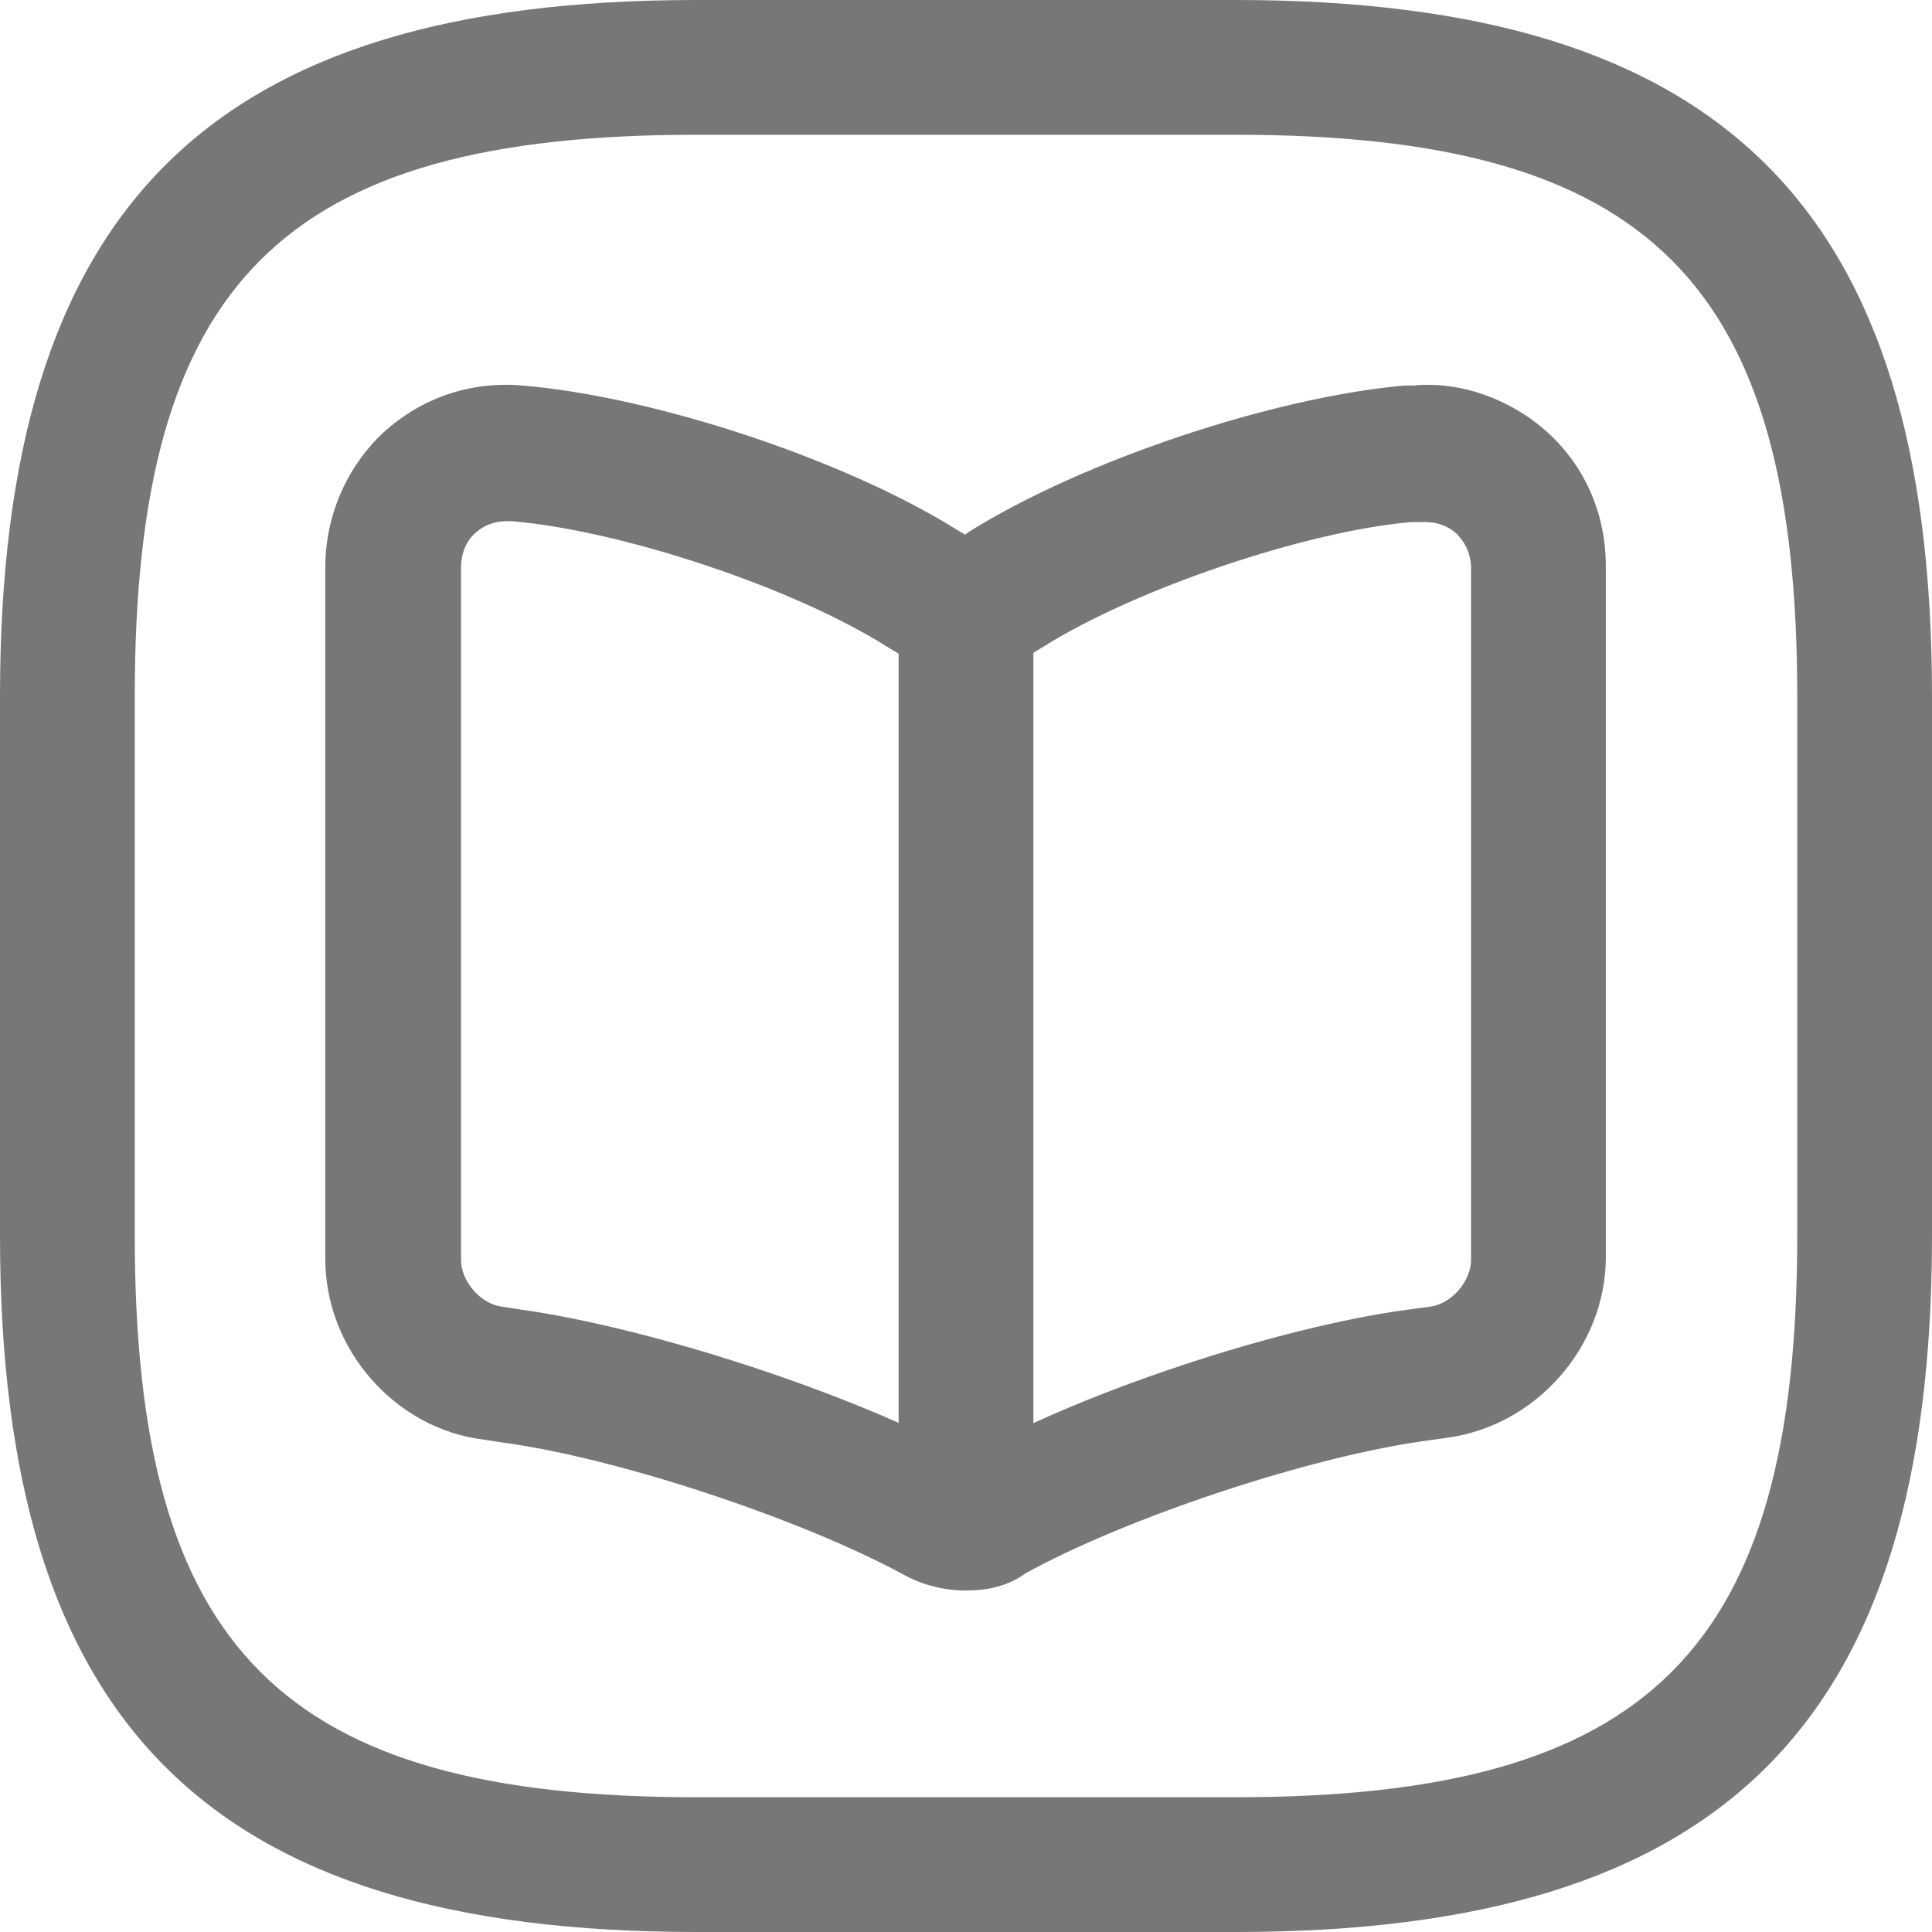
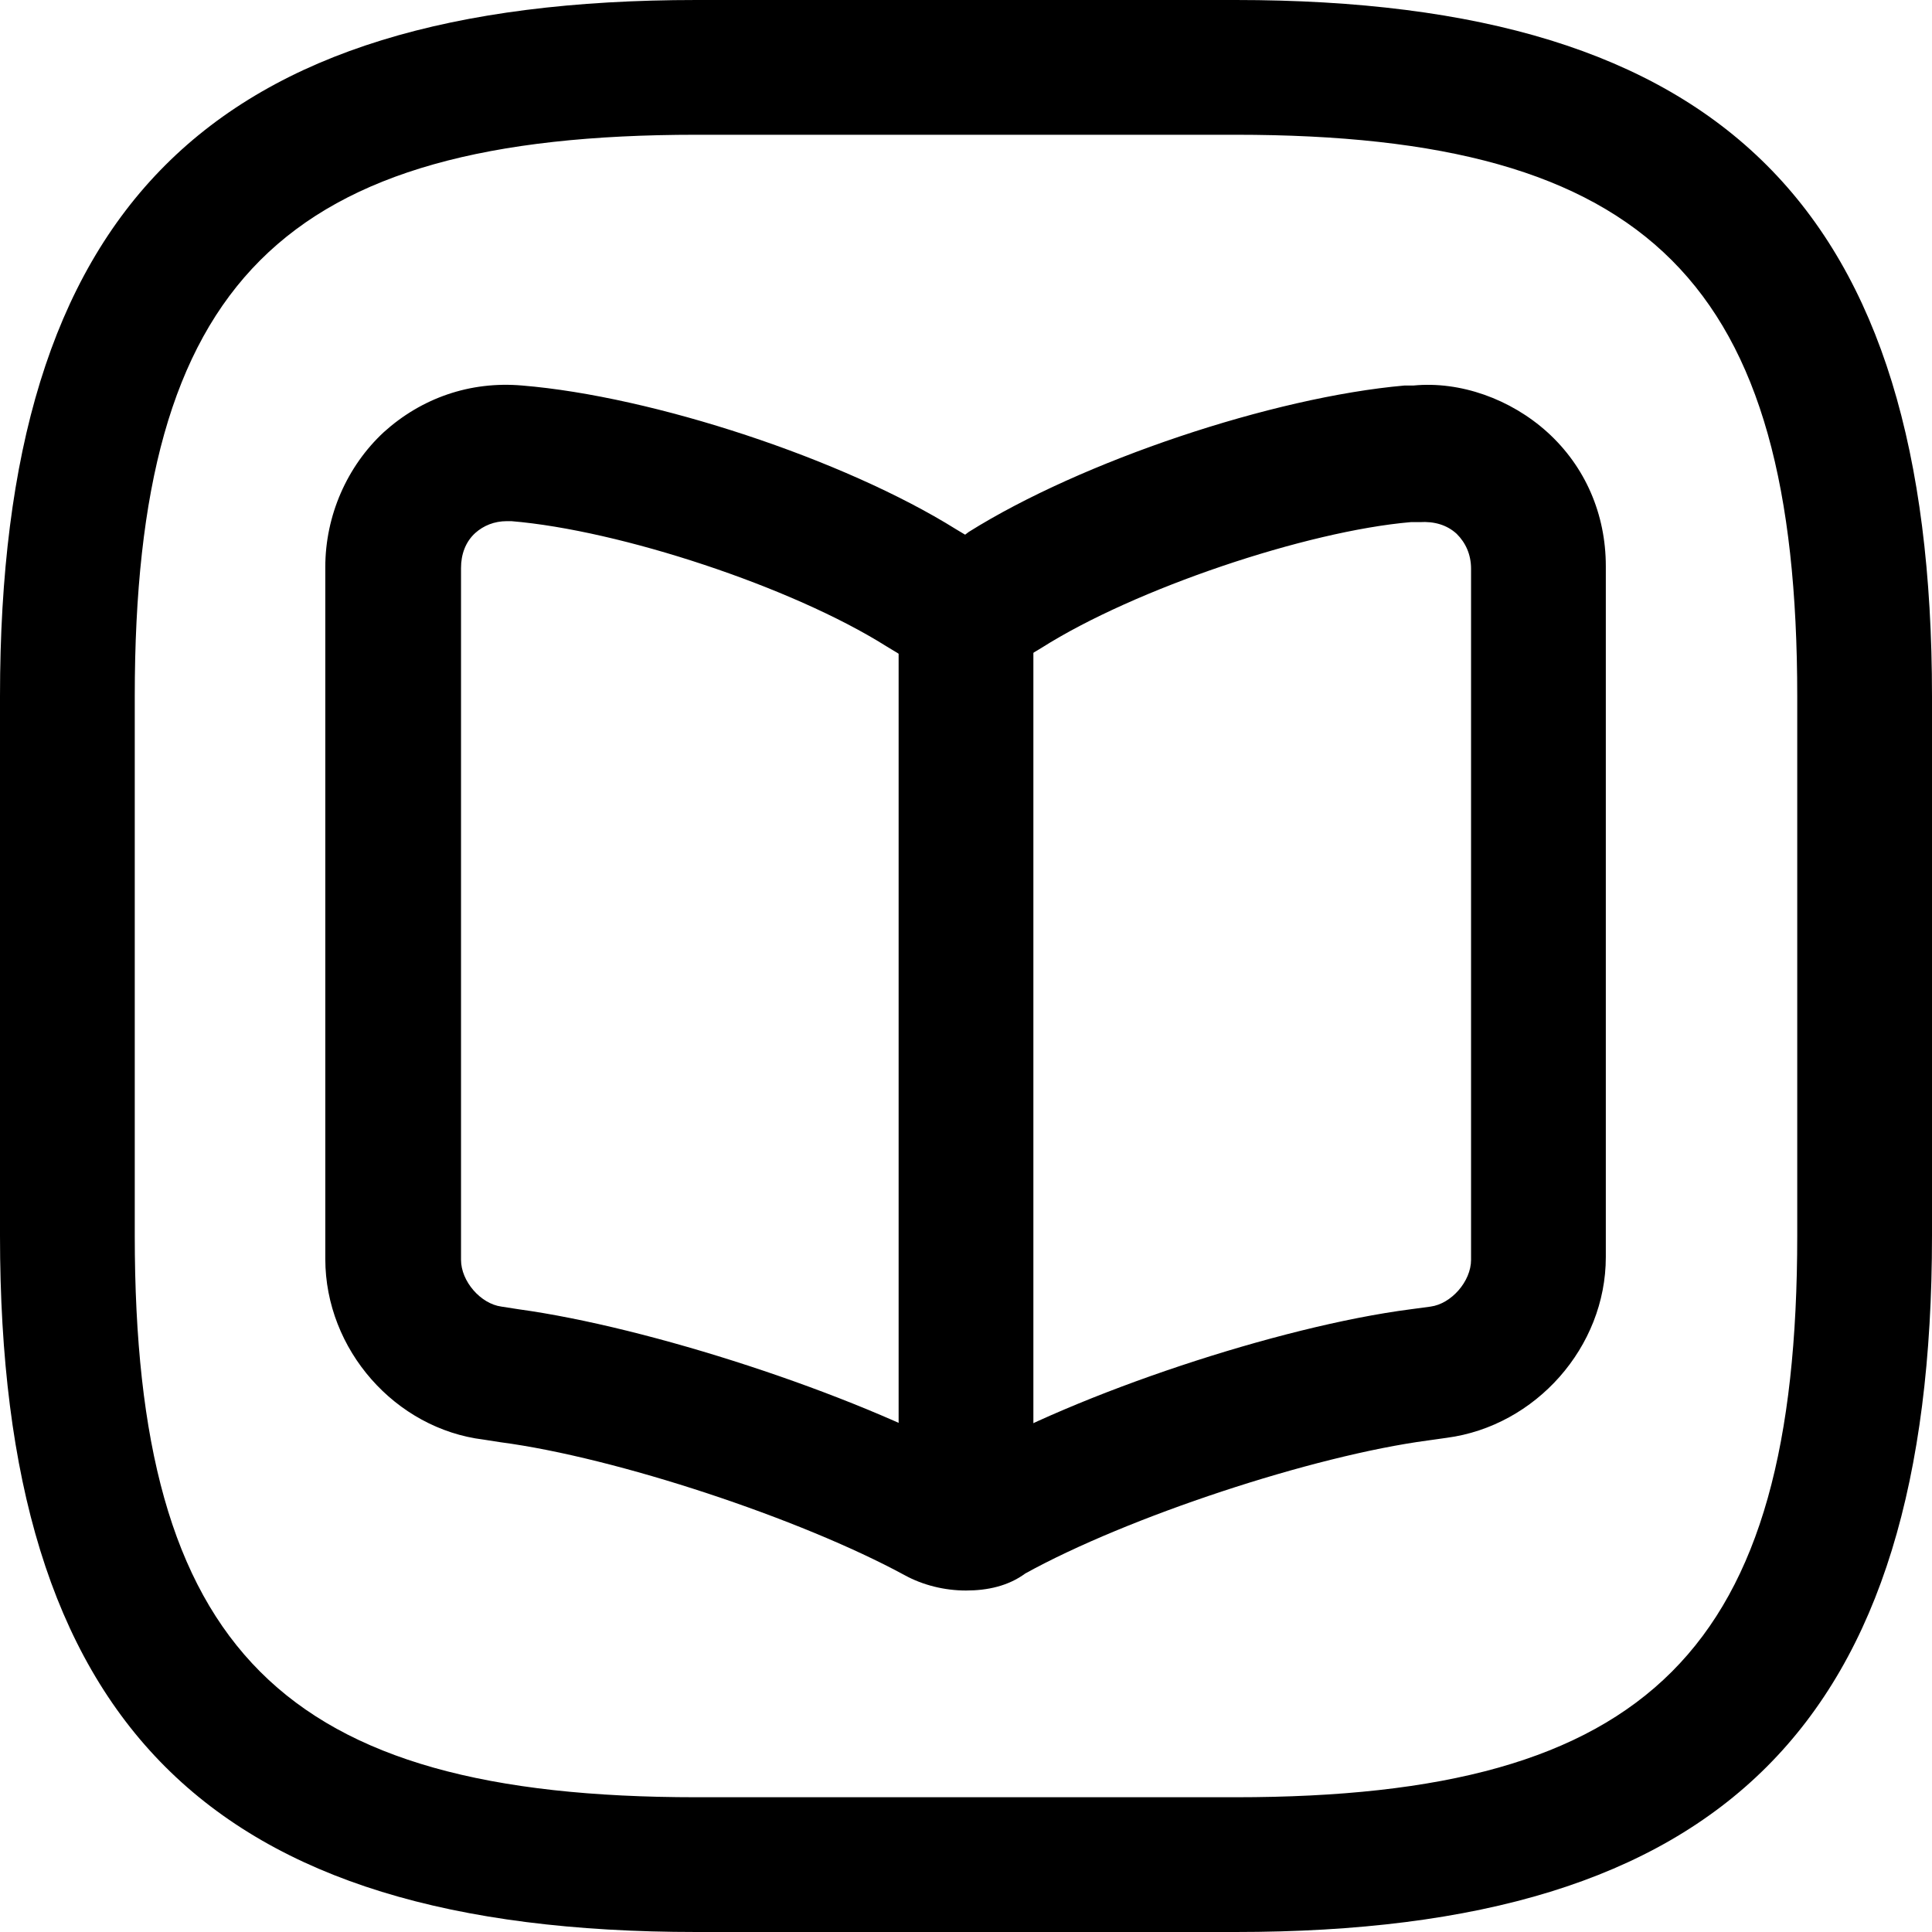
<svg xmlns="http://www.w3.org/2000/svg" width="24" height="24" viewBox="0 0 24 24" fill="none">
-   <path d="M15.349 24H8.651C2.59 24 0 21.41 0 15.349V8.651C0 2.59 2.59 0 8.651 0H15.349C21.41 0 24 2.59 24 8.651V15.349C24 21.41 21.41 24 15.349 24ZM8.651 1.674C3.505 1.674 1.674 3.505 1.674 8.651V15.349C1.674 20.495 3.505 22.326 8.651 22.326H15.349C20.495 22.326 22.326 20.495 22.326 15.349V8.651C22.326 3.505 20.495 1.674 15.349 1.674H8.651Z" fill="#777777" />
-   <path d="M12 19.758C11.732 19.758 11.464 19.691 11.241 19.569C9.946 18.865 7.658 18.106 6.218 17.916L6.006 17.883C4.912 17.749 4.041 16.767 4.041 15.639V7.044C4.041 6.408 4.309 5.794 4.767 5.369C5.236 4.945 5.838 4.733 6.486 4.789C8.115 4.923 10.482 5.704 11.877 6.575L11.989 6.642L12.034 6.608C13.44 5.727 15.807 4.934 17.448 4.789H17.559C18.14 4.733 18.765 4.956 19.222 5.369C19.691 5.794 19.948 6.385 19.948 7.033V15.617C19.948 16.733 19.077 17.715 17.972 17.861L17.738 17.894C16.309 18.084 14.009 18.843 12.737 19.546C12.525 19.702 12.268 19.758 12 19.758ZM6.296 6.474C6.14 6.474 6.006 6.53 5.905 6.62C5.782 6.731 5.727 6.888 5.727 7.055V15.65C5.727 15.918 5.972 16.197 6.229 16.231L6.441 16.264C8.071 16.488 10.571 17.302 12.022 18.095C13.373 17.314 15.885 16.476 17.526 16.264L17.771 16.231C18.028 16.197 18.274 15.918 18.274 15.65V7.066C18.274 6.888 18.207 6.742 18.095 6.631C17.972 6.519 17.816 6.475 17.637 6.486C17.615 6.486 17.548 6.486 17.526 6.486C16.231 6.597 14.099 7.312 12.938 8.048L12.826 8.115C12.335 8.417 11.643 8.417 11.174 8.127L11.007 8.026C9.835 7.289 7.702 6.586 6.352 6.474C6.329 6.474 6.318 6.474 6.296 6.474Z" fill="#777777" />
-   <path d="M12 19.155C11.542 19.155 11.163 18.776 11.163 18.318V7.647C11.163 7.189 11.542 6.809 12 6.809C12.458 6.809 12.837 7.189 12.837 7.647V18.318C12.837 18.787 12.458 19.155 12 19.155Z" fill="#777777" />
+   <path d="M15.349 24H8.651C2.59 24 0 21.41 0 15.349V8.651C0 2.59 2.59 0 8.651 0H15.349C21.41 0 24 2.59 24 8.651V15.349C24 21.41 21.41 24 15.349 24ZM8.651 1.674C3.505 1.674 1.674 3.505 1.674 8.651V15.349C1.674 20.495 3.505 22.326 8.651 22.326H15.349C20.495 22.326 22.326 20.495 22.326 15.349V8.651C22.326 3.505 20.495 1.674 15.349 1.674H8.651Z" fill="currentColor" />
+   <path d="M12 19.758C11.732 19.758 11.464 19.691 11.241 19.569C9.946 18.865 7.658 18.106 6.218 17.916L6.006 17.883C4.912 17.749 4.041 16.767 4.041 15.639V7.044C4.041 6.408 4.309 5.794 4.767 5.369C5.236 4.945 5.838 4.733 6.486 4.789C8.115 4.923 10.482 5.704 11.877 6.575L11.989 6.642L12.034 6.608C13.44 5.727 15.807 4.934 17.448 4.789H17.559C18.14 4.733 18.765 4.956 19.222 5.369C19.691 5.794 19.948 6.385 19.948 7.033V15.617C19.948 16.733 19.077 17.715 17.972 17.861L17.738 17.894C16.309 18.084 14.009 18.843 12.737 19.546C12.525 19.702 12.268 19.758 12 19.758ZM6.296 6.474C6.14 6.474 6.006 6.53 5.905 6.62C5.782 6.731 5.727 6.888 5.727 7.055V15.65C5.727 15.918 5.972 16.197 6.229 16.231L6.441 16.264C8.071 16.488 10.571 17.302 12.022 18.095C13.373 17.314 15.885 16.476 17.526 16.264L17.771 16.231C18.028 16.197 18.274 15.918 18.274 15.65V7.066C18.274 6.888 18.207 6.742 18.095 6.631C17.972 6.519 17.816 6.475 17.637 6.486C17.615 6.486 17.548 6.486 17.526 6.486C16.231 6.597 14.099 7.312 12.938 8.048L12.826 8.115C12.335 8.417 11.643 8.417 11.174 8.127L11.007 8.026C9.835 7.289 7.702 6.586 6.352 6.474C6.329 6.474 6.318 6.474 6.296 6.474Z" fill="currentColor" />
+   <path d="M12 19.155C11.542 19.155 11.163 18.776 11.163 18.318V7.647C11.163 7.189 11.542 6.809 12 6.809C12.458 6.809 12.837 7.189 12.837 7.647V18.318C12.837 18.787 12.458 19.155 12 19.155Z" fill="currentColor" />
</svg>
